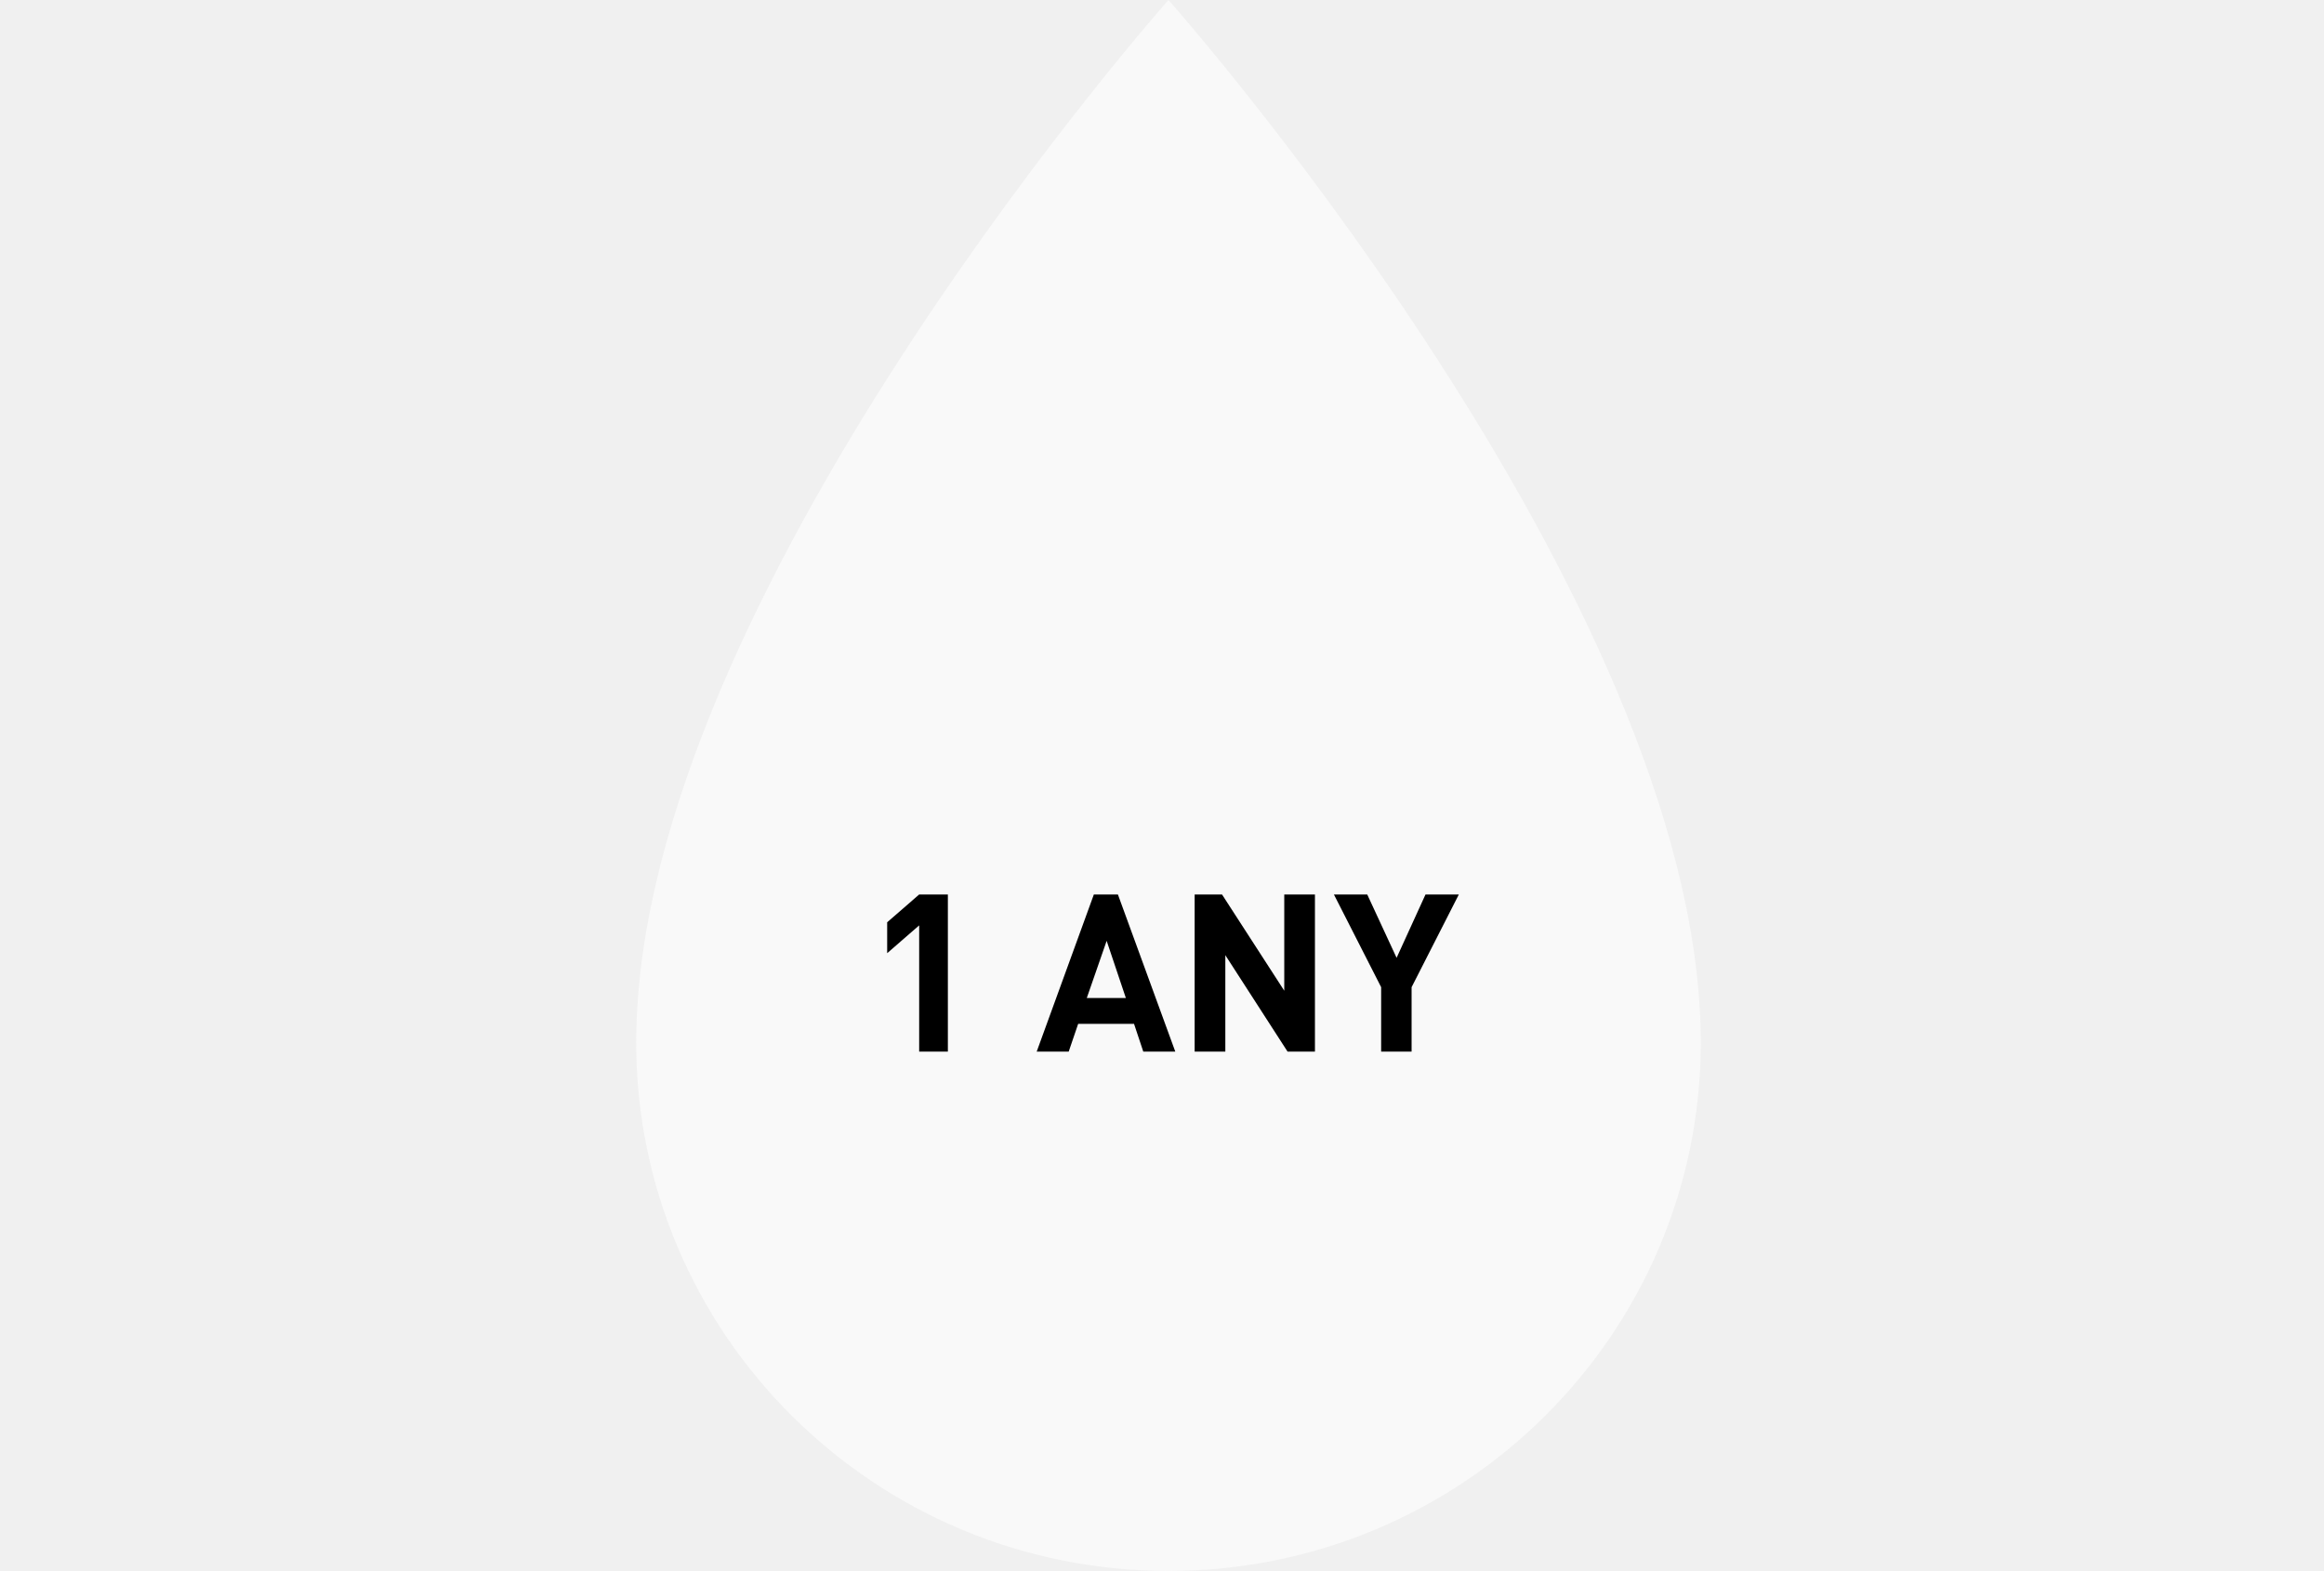
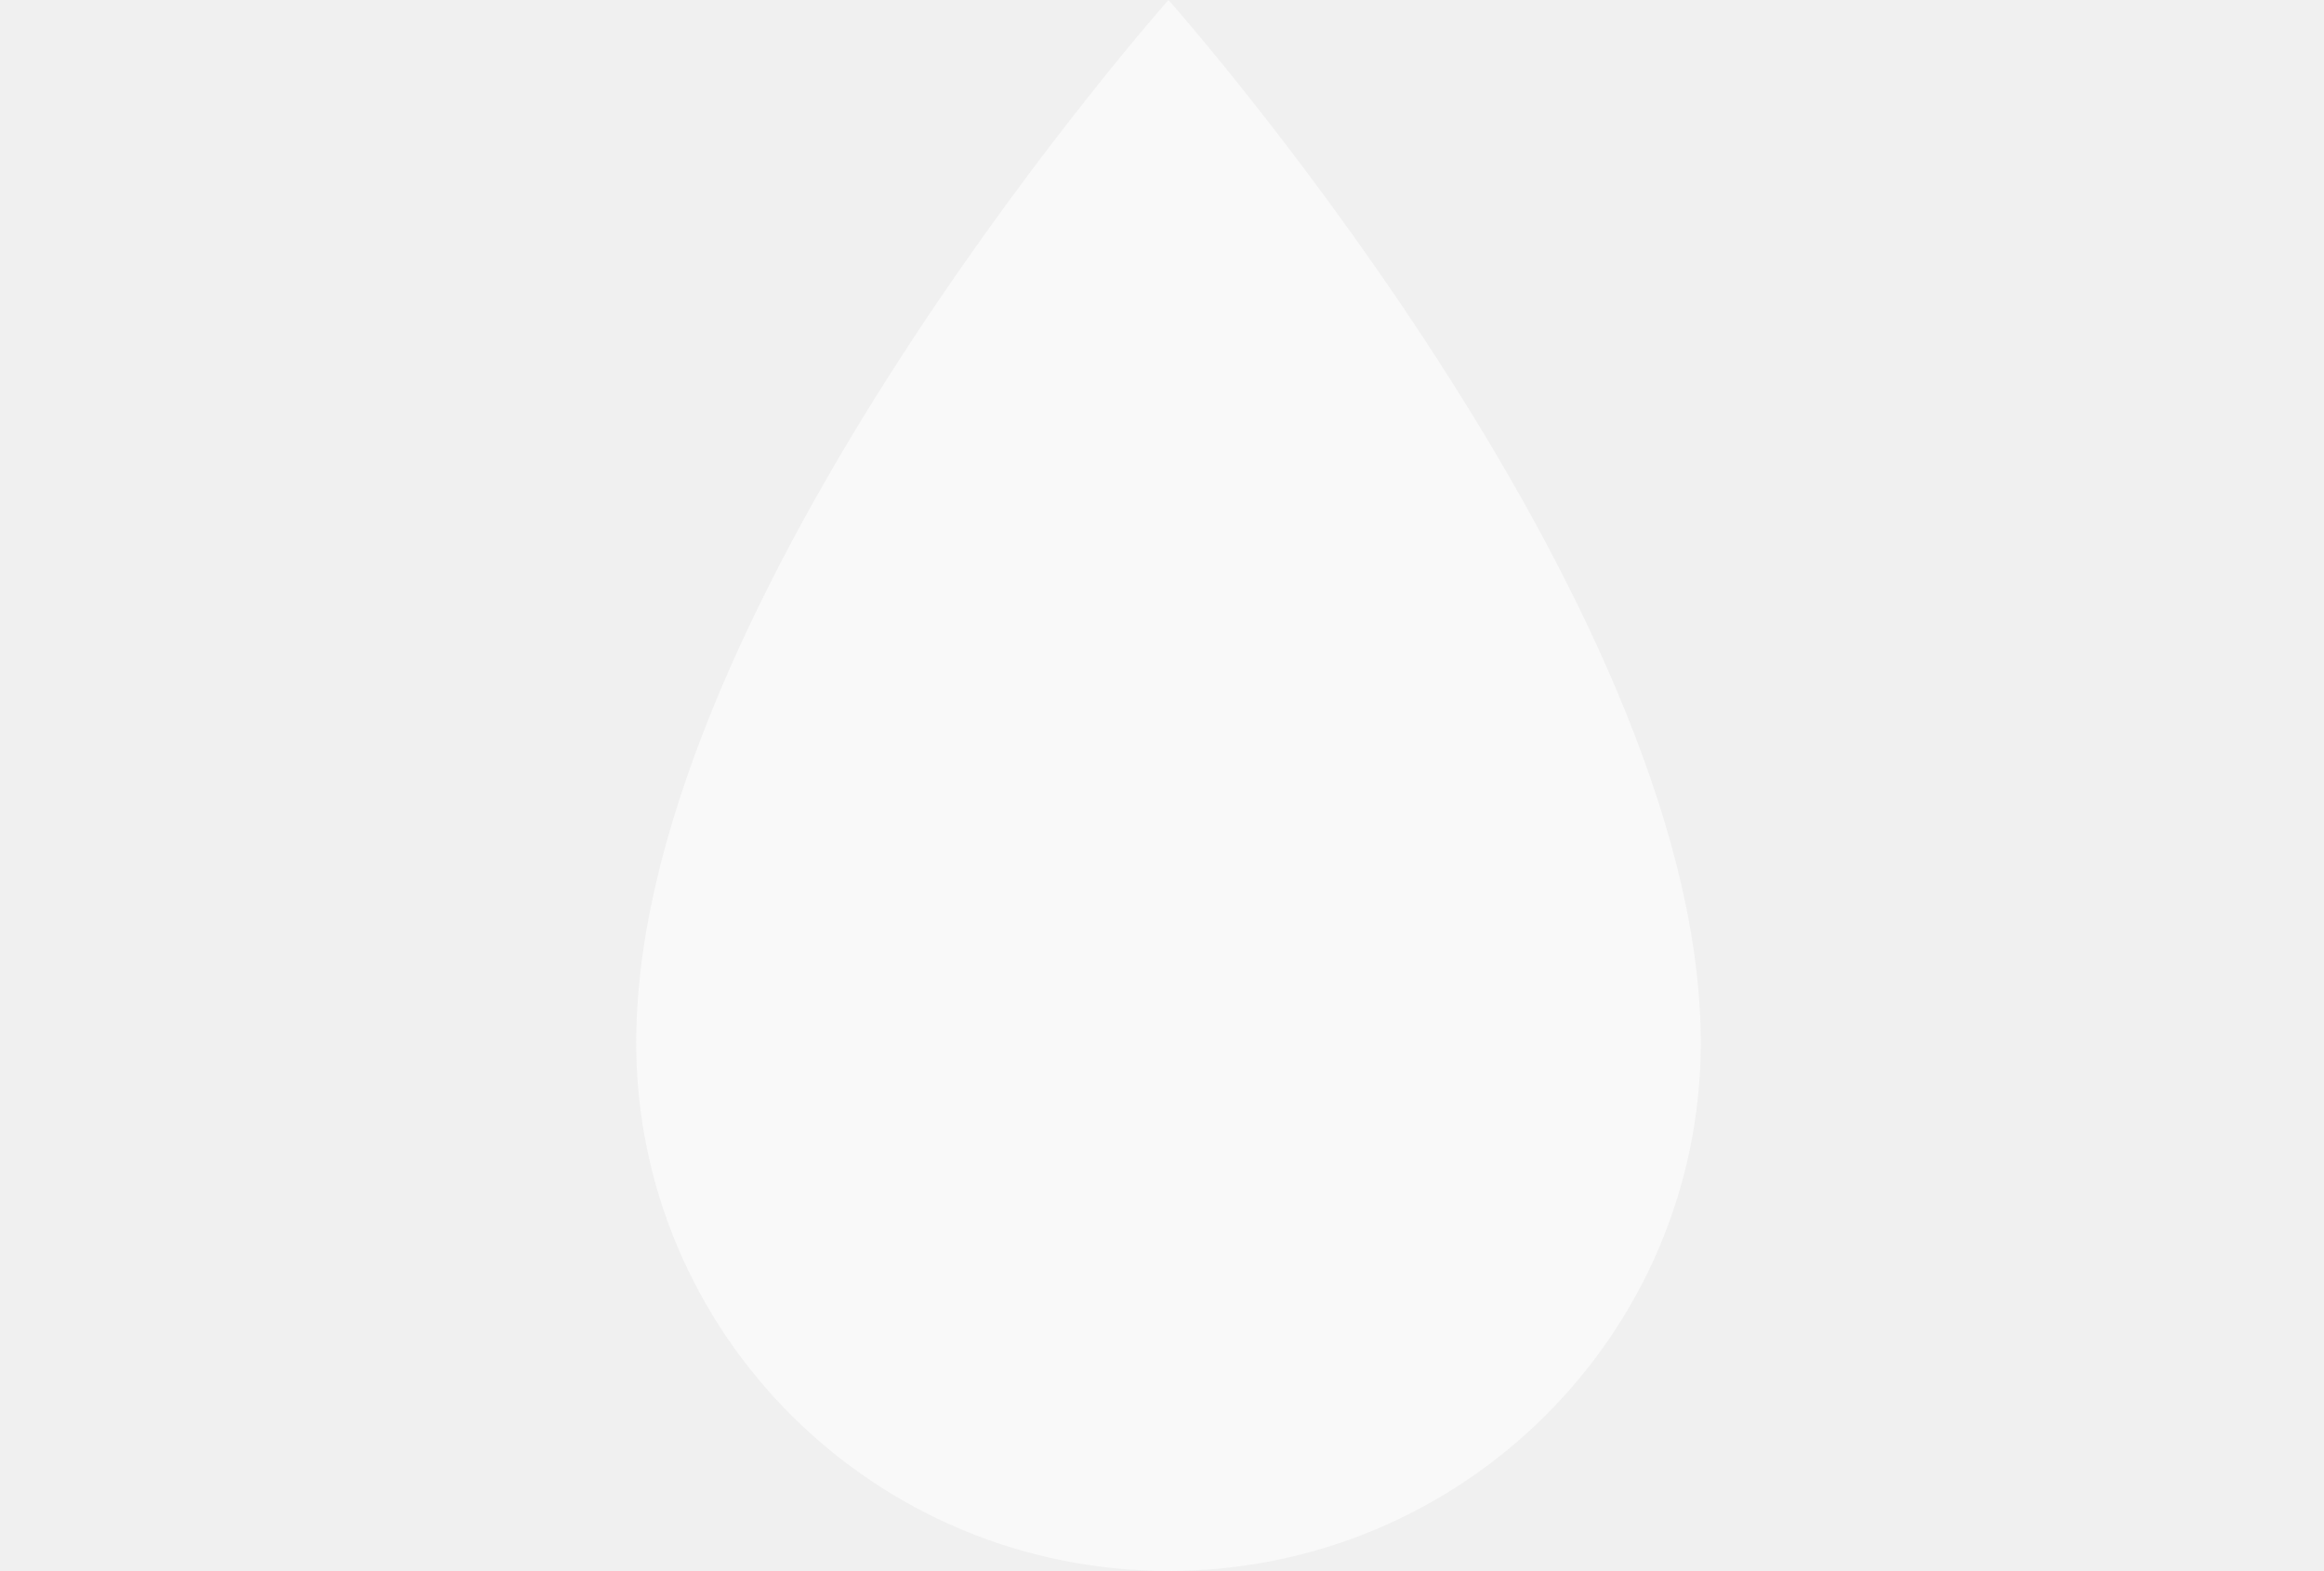
<svg xmlns="http://www.w3.org/2000/svg" width="179" height="121" viewBox="0 0 179 121" fill="none">
  <g clip-path="url(#clip0_186_3)">
    <path d="M130.949 78.267C130.949 78.194 130.943 78.115 130.937 78.041C129.246 44.192 90 0 90 0C90 0 50.754 44.192 49.063 78.041C49.063 78.115 49.051 78.194 49.051 78.267C49.023 78.935 49 79.603 49 80.265C49 102.763 67.356 121 90 121C112.644 121 131 102.763 131 80.265C131 79.603 130.977 78.935 130.949 78.267Z" fill="#F9F9F9" />
  </g>
-   <path d="M73.007 81H70.797V71.276L68.332 73.418V71.038L70.797 68.896H73.007V81ZM90.524 81H88.059L87.345 78.858H83.044L82.313 81H79.848L84.251 68.896H86.104L90.524 81ZM86.716 76.869L85.237 72.466L83.707 76.869H86.716ZM101.28 81H99.172L94.378 73.571V81H92.015V68.896H94.123L98.917 76.308V68.896H101.28V81ZM112.363 68.896L108.725 76.036V81H106.379V76.036L102.741 68.896H105.308L107.569 73.775L109.796 68.896H112.363Z" fill="black" />
  <defs>
    <clipPath id="clip0_186_3">
      <rect width="82" height="121" fill="white" transform="translate(49)" />
    </clipPath>
  </defs>
</svg>
